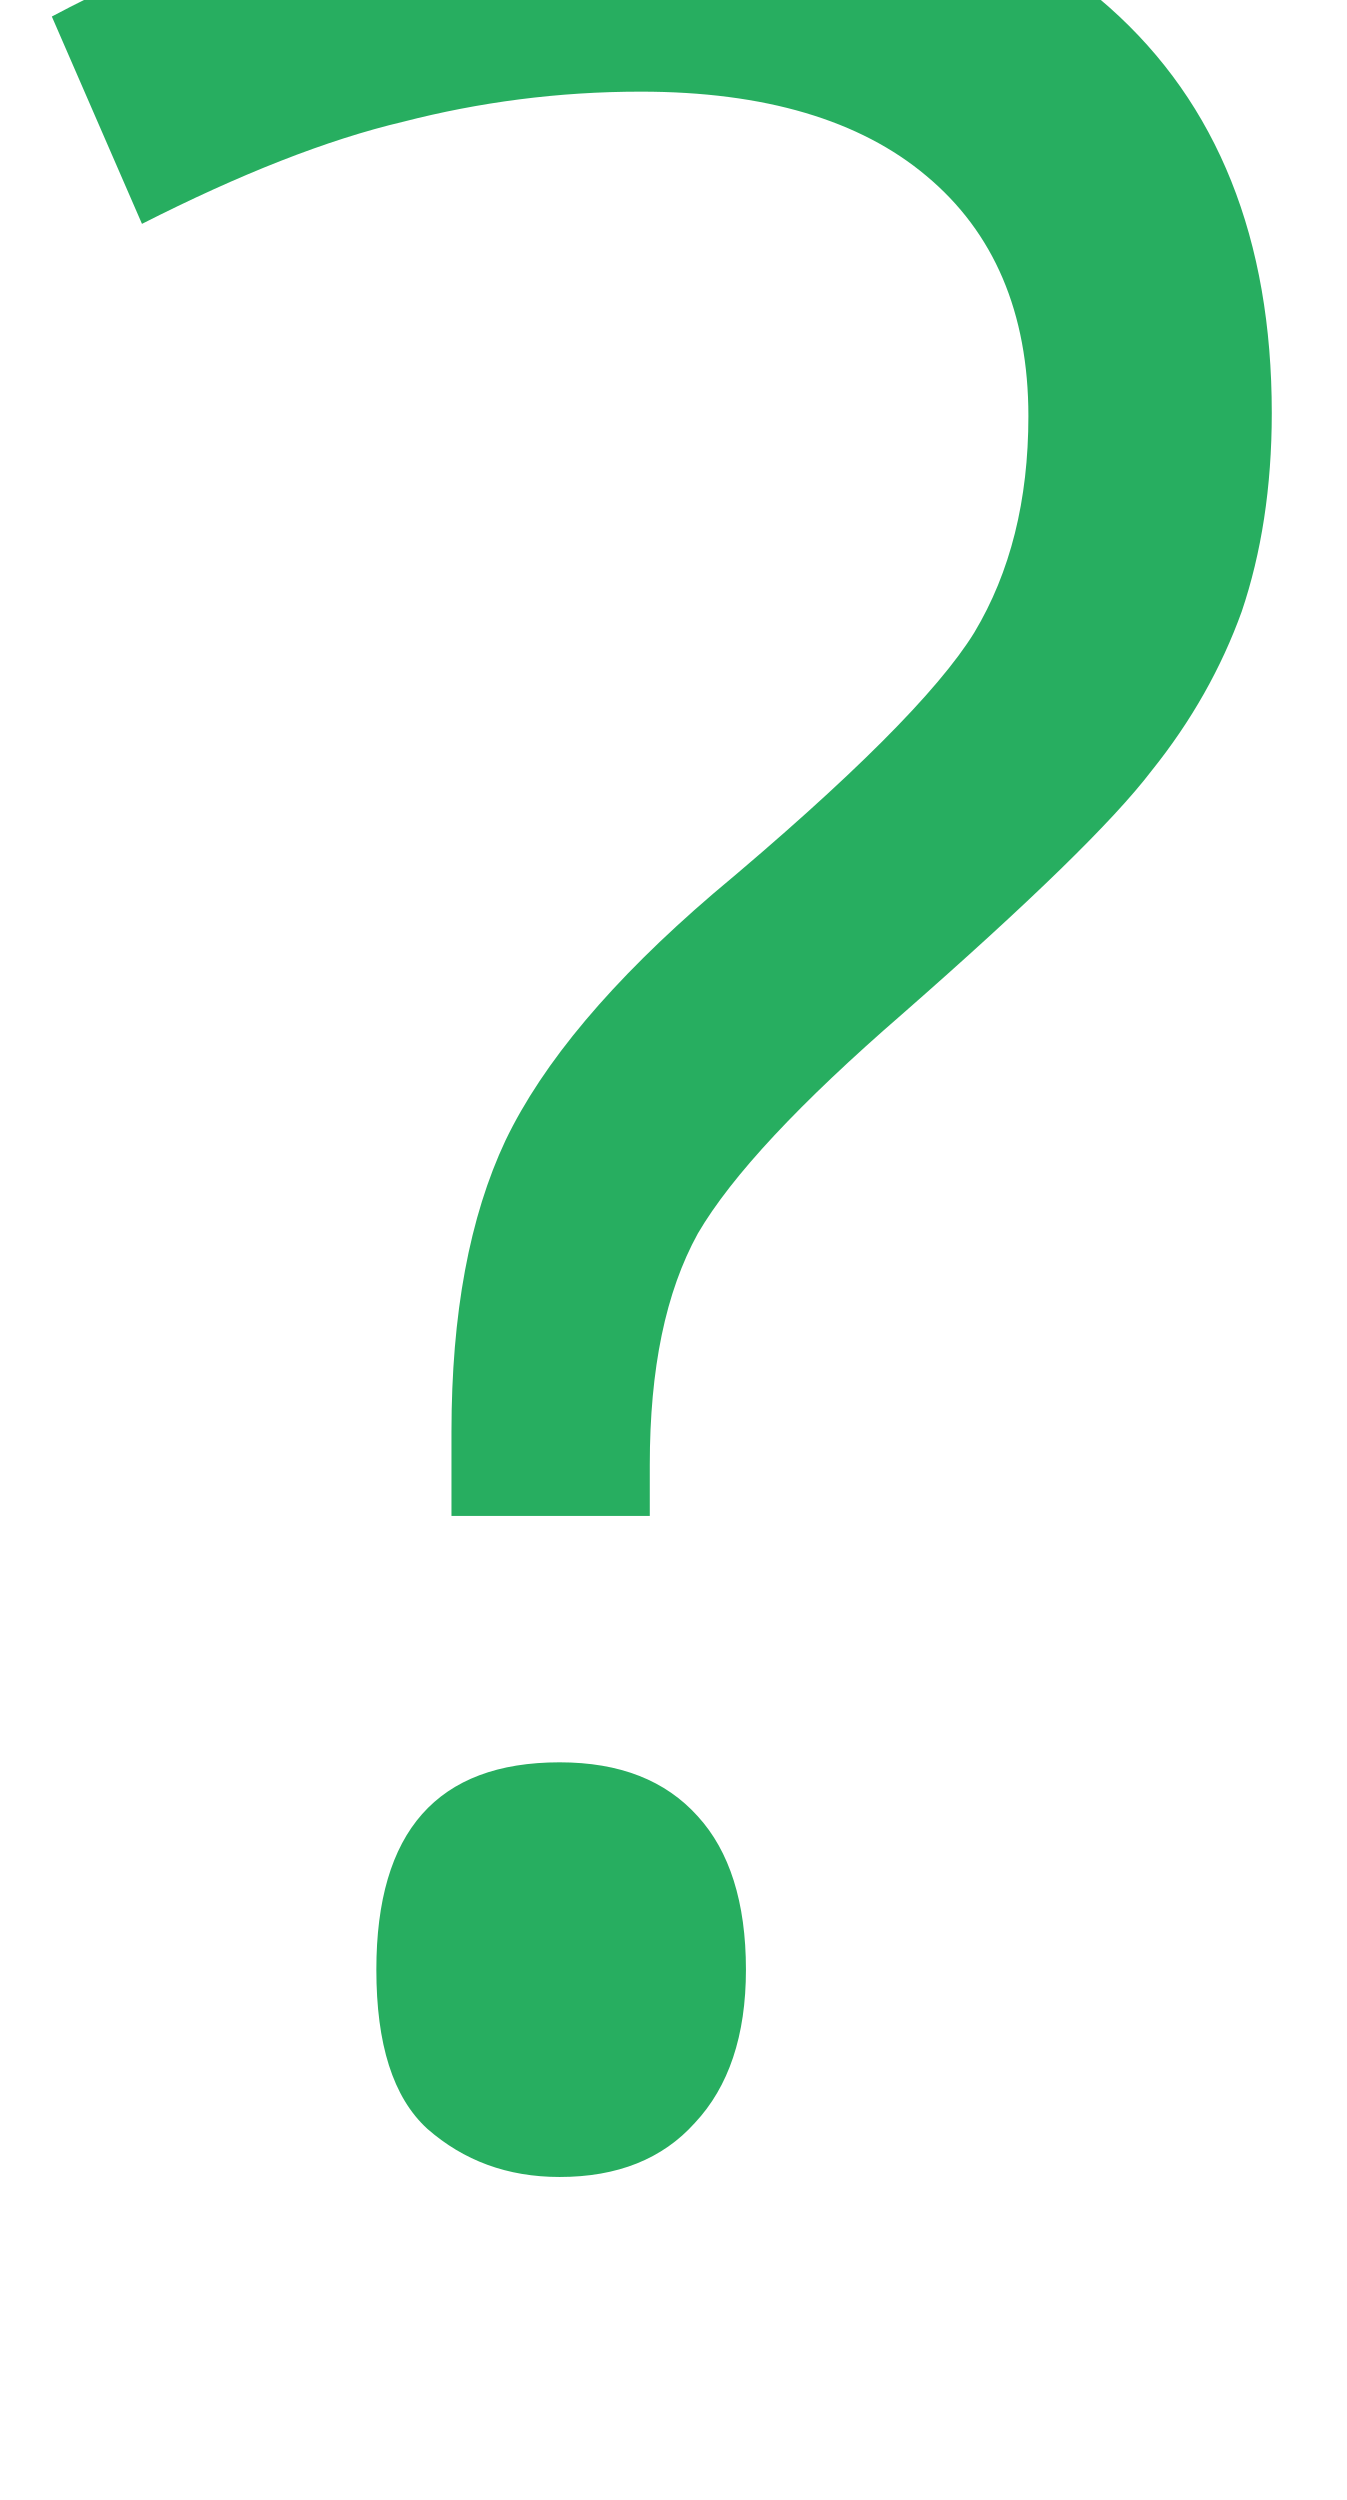
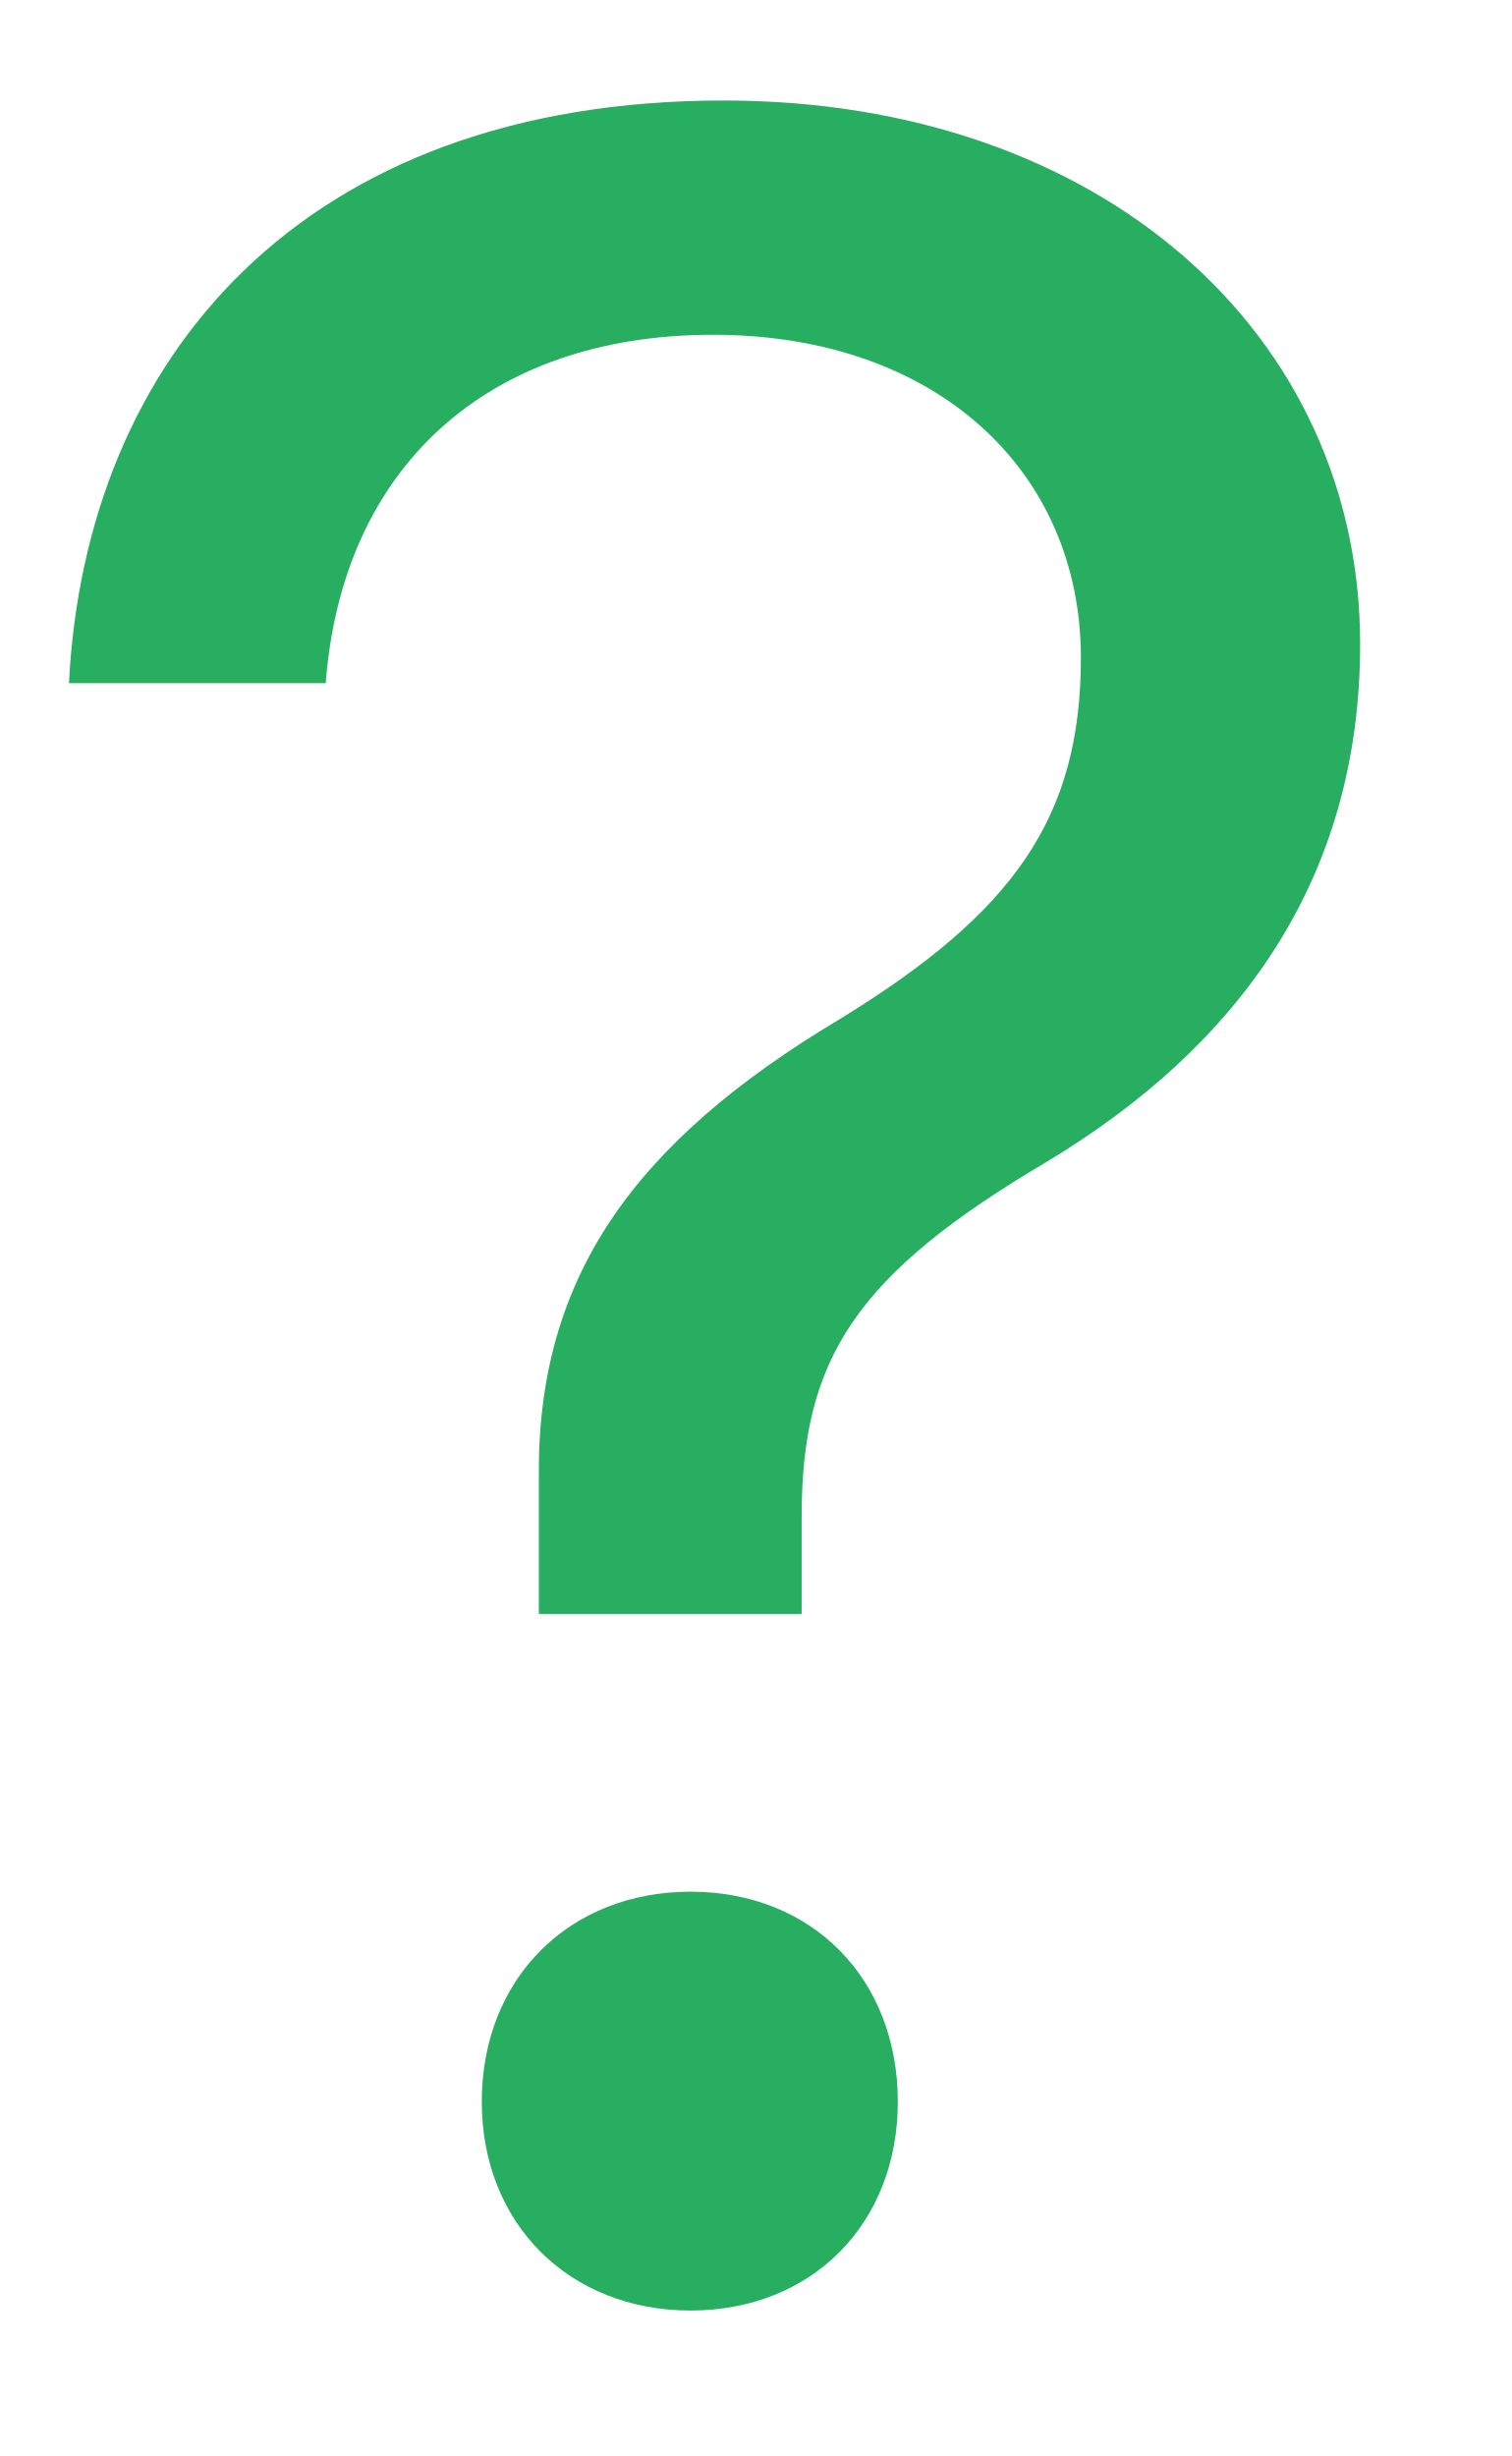
- <svg xmlns="http://www.w3.org/2000/svg" width="7px" height="13px" viewBox="0 0 7 13" version="1.1">
+ <svg xmlns="http://www.w3.org/2000/svg" width="8px" height="13px" viewBox="0 0 8 13" version="1.1">
  <defs />
-   <g id="subpages" stroke="none" stroke-width="1" fill="none" fill-rule="evenodd" font-weight="500" font-family="OpenSans-Semibold, Open Sans" letter-spacing="0.61" font-size="16.275">
-     <g id="pricing" transform="translate(-194, -3295)" fill="#27AE60">
+   <g id="subpages" stroke="none" stroke-width="1" fill="none" fill-rule="evenodd">
+     <g id="pricing" transform="translate(-770, -3148)" fill="#27AE60">
      <g id="FAQ" transform="translate(185, 3143)">
-         <g id="1-copy-2" transform="translate(0, 145)">
+         <g id="1-copy" transform="translate(576, 0)">
          <g id="Group-17">
-             <text id="?">
-               <tspan x="9.051" y="18.087">?</tspan>
-             </text>
+             <path d="M9.365,8.616 L10.724,8.616 C10.811,7.479 11.574,6.772 12.774,6.772 C13.958,6.772 14.721,7.495 14.721,8.481 C14.721,9.331 14.363,9.832 13.442,10.396 C12.353,11.047 11.844,11.763 11.852,12.812 L11.852,13.543 L13.243,13.543 L13.243,13.026 C13.243,12.192 13.529,11.747 14.538,11.151 C15.555,10.539 16.199,9.657 16.199,8.409 C16.199,6.772 14.832,5.532 12.83,5.532 C10.597,5.532 9.452,6.899 9.365,8.616 Z M12.655,17.23 C13.299,17.23 13.752,16.769 13.752,16.125 C13.752,15.474 13.299,15.013 12.655,15.013 C12.011,15.013 11.55,15.474 11.55,16.125 C11.55,16.769 12.011,17.23 12.655,17.23 Z" id="?" />
          </g>
        </g>
      </g>
    </g>
  </g>
</svg>
